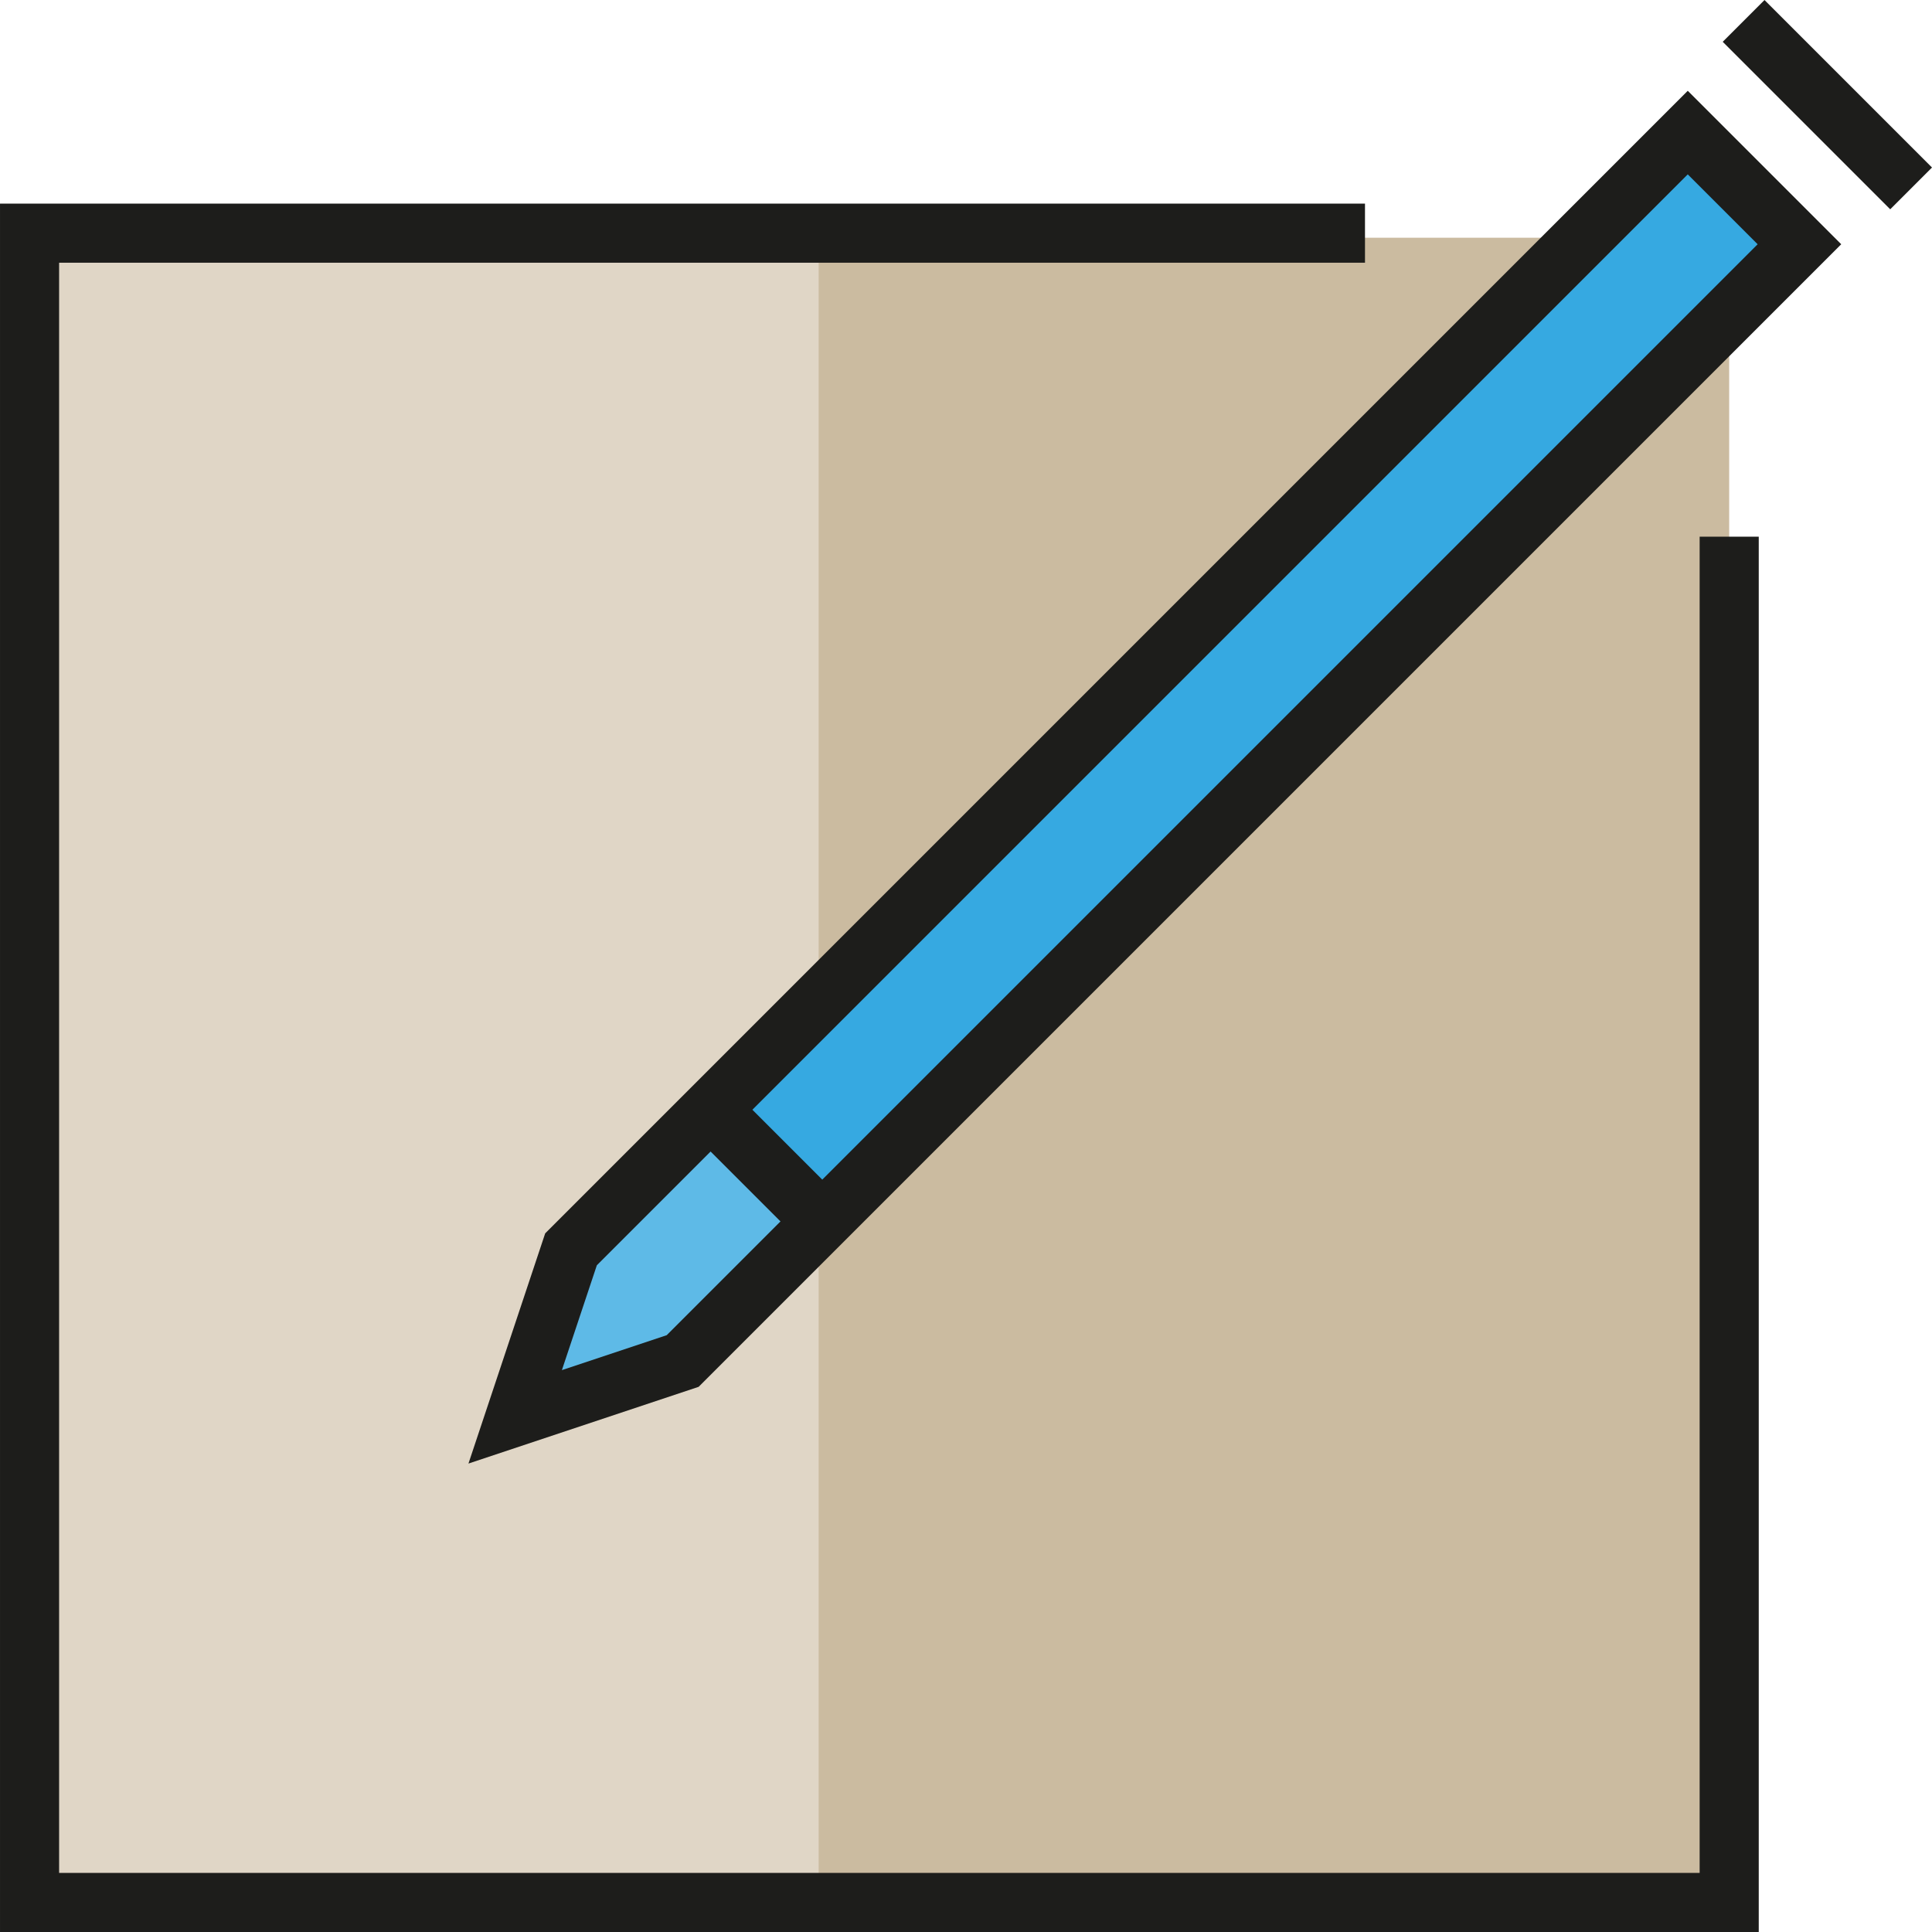
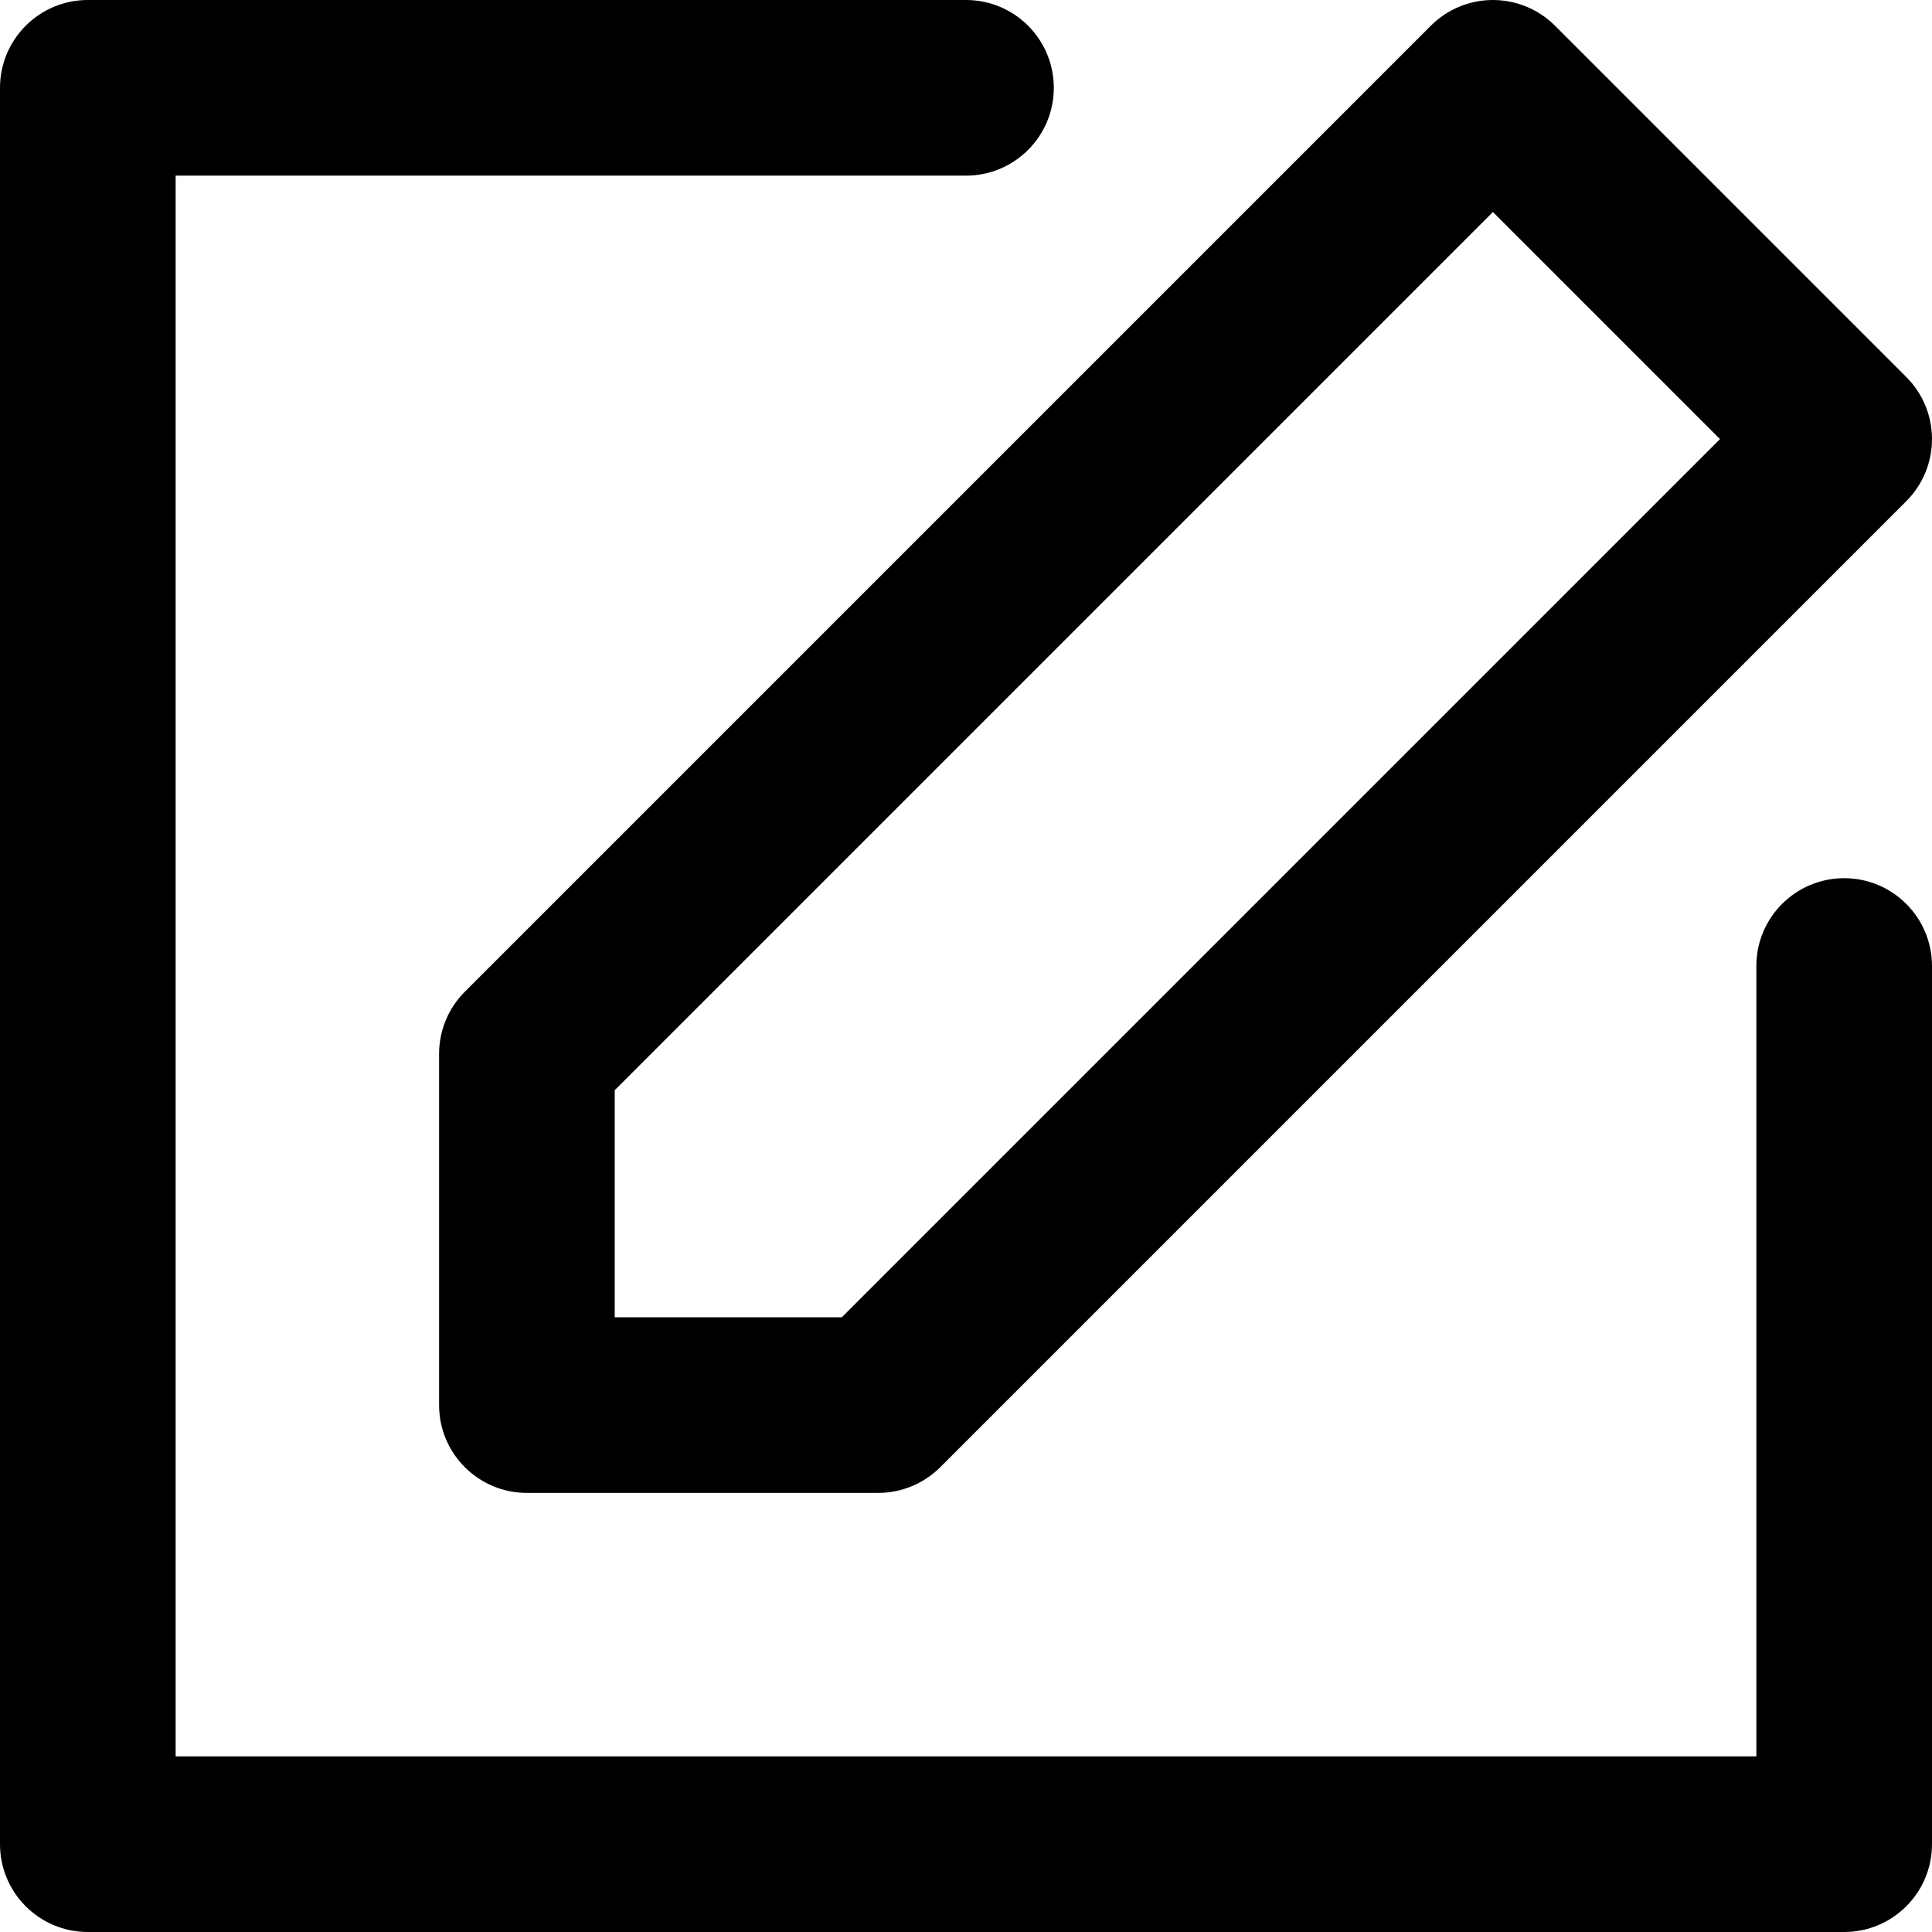
- <svg xmlns="http://www.w3.org/2000/svg" version="1.1" id="Layer_1" x="0px" y="0px" viewBox="0 0 512.003 512.003" style="enable-background:new 0 0 512.003 512.003;" xml:space="preserve">
-   <rect x="7.834" y="63.001" style="fill:#CBBBA0;" width="450.419" height="441.169" />
-   <rect x="7.834" y="63.001" style="fill:#E0D6C6;" width="209.121" height="441.169" />
-   <polygon style="fill:#5EBAE7;" points="188.318,294.094 217.913,323.689 180.919,360.683 136.526,375.48 151.324,331.088 " />
-   <rect x="311.666" y="-3.702" transform="matrix(-0.7071 -0.7071 0.7071 -0.7071 440.9134 541.4433)" style="fill:#36A9E1;" width="41.855" height="366.214" />
-   <g>
-     <path style="fill:#1D1D1B;" d="M447.276,24.062L144.48,326.858l-20.335,61.003l61.003-20.335L487.945,64.731L447.276,24.062z    M465.797,64.731L217.913,312.616l-18.521-18.521L447.276,46.209L465.797,64.731z M176.689,353.839l-27.782,9.261l9.261-27.782   l30.15-30.15l18.521,18.521L176.689,353.839z" />
-     <rect x="452.879" y="19.902" transform="matrix(-0.7071 -0.7071 0.7071 -0.7071 807.088 389.77)" style="fill:#1D1D1B;" width="62.777" height="15.659" />
-     <polygon style="fill:#1D1D1B;" points="466.088,512.003 0.003,512.003 0.003,53.962 361.739,53.962 361.739,69.623 15.664,69.623    15.664,496.342 450.427,496.342 450.427,142.227 466.088,142.227  " />
+ <svg xmlns="http://www.w3.org/2000/svg" version="1.1" id="Layer_1" x="0px" y="0px" viewBox="0 0 330 330" style="enable-background:new 0 0 330 330;" xml:space="preserve">
+   <g id="XMLID_23_">
+     <path id="XMLID_24_" d="M75,180v60c0,8.284,6.716,15,15,15h60c3.978,0,7.793-1.581,10.606-4.394l164.999-165   c5.858-5.858,5.858-15.355,0-21.213l-60-60C262.794,1.581,258.978,0,255,0s-7.794,1.581-10.606,4.394l-165,165   C76.58,172.206,75,176.022,75,180z M105,186.213L255,36.213L293.787,75l-150,150H105V186.213z" />
+     <path id="XMLID_27_" d="M315,150.001c-8.284,0-15,6.716-15,15V300H30V30H165c8.284,0,15-6.716,15-15s-6.716-15-15-15H15   C6.716,0,0,6.716,0,15v300c0,8.284,6.716,15,15,15h300c8.284,0,15-6.716,15-15V165.001C330,156.716,323.284,150.001,315,150.001z" />
  </g>
  <g>
</g>
  <g>
</g>
  <g>
</g>
  <g>
</g>
  <g>
</g>
  <g>
</g>
  <g>
</g>
  <g>
</g>
  <g>
</g>
  <g>
</g>
  <g>
</g>
  <g>
</g>
  <g>
</g>
  <g>
</g>
  <g>
</g>
</svg>
